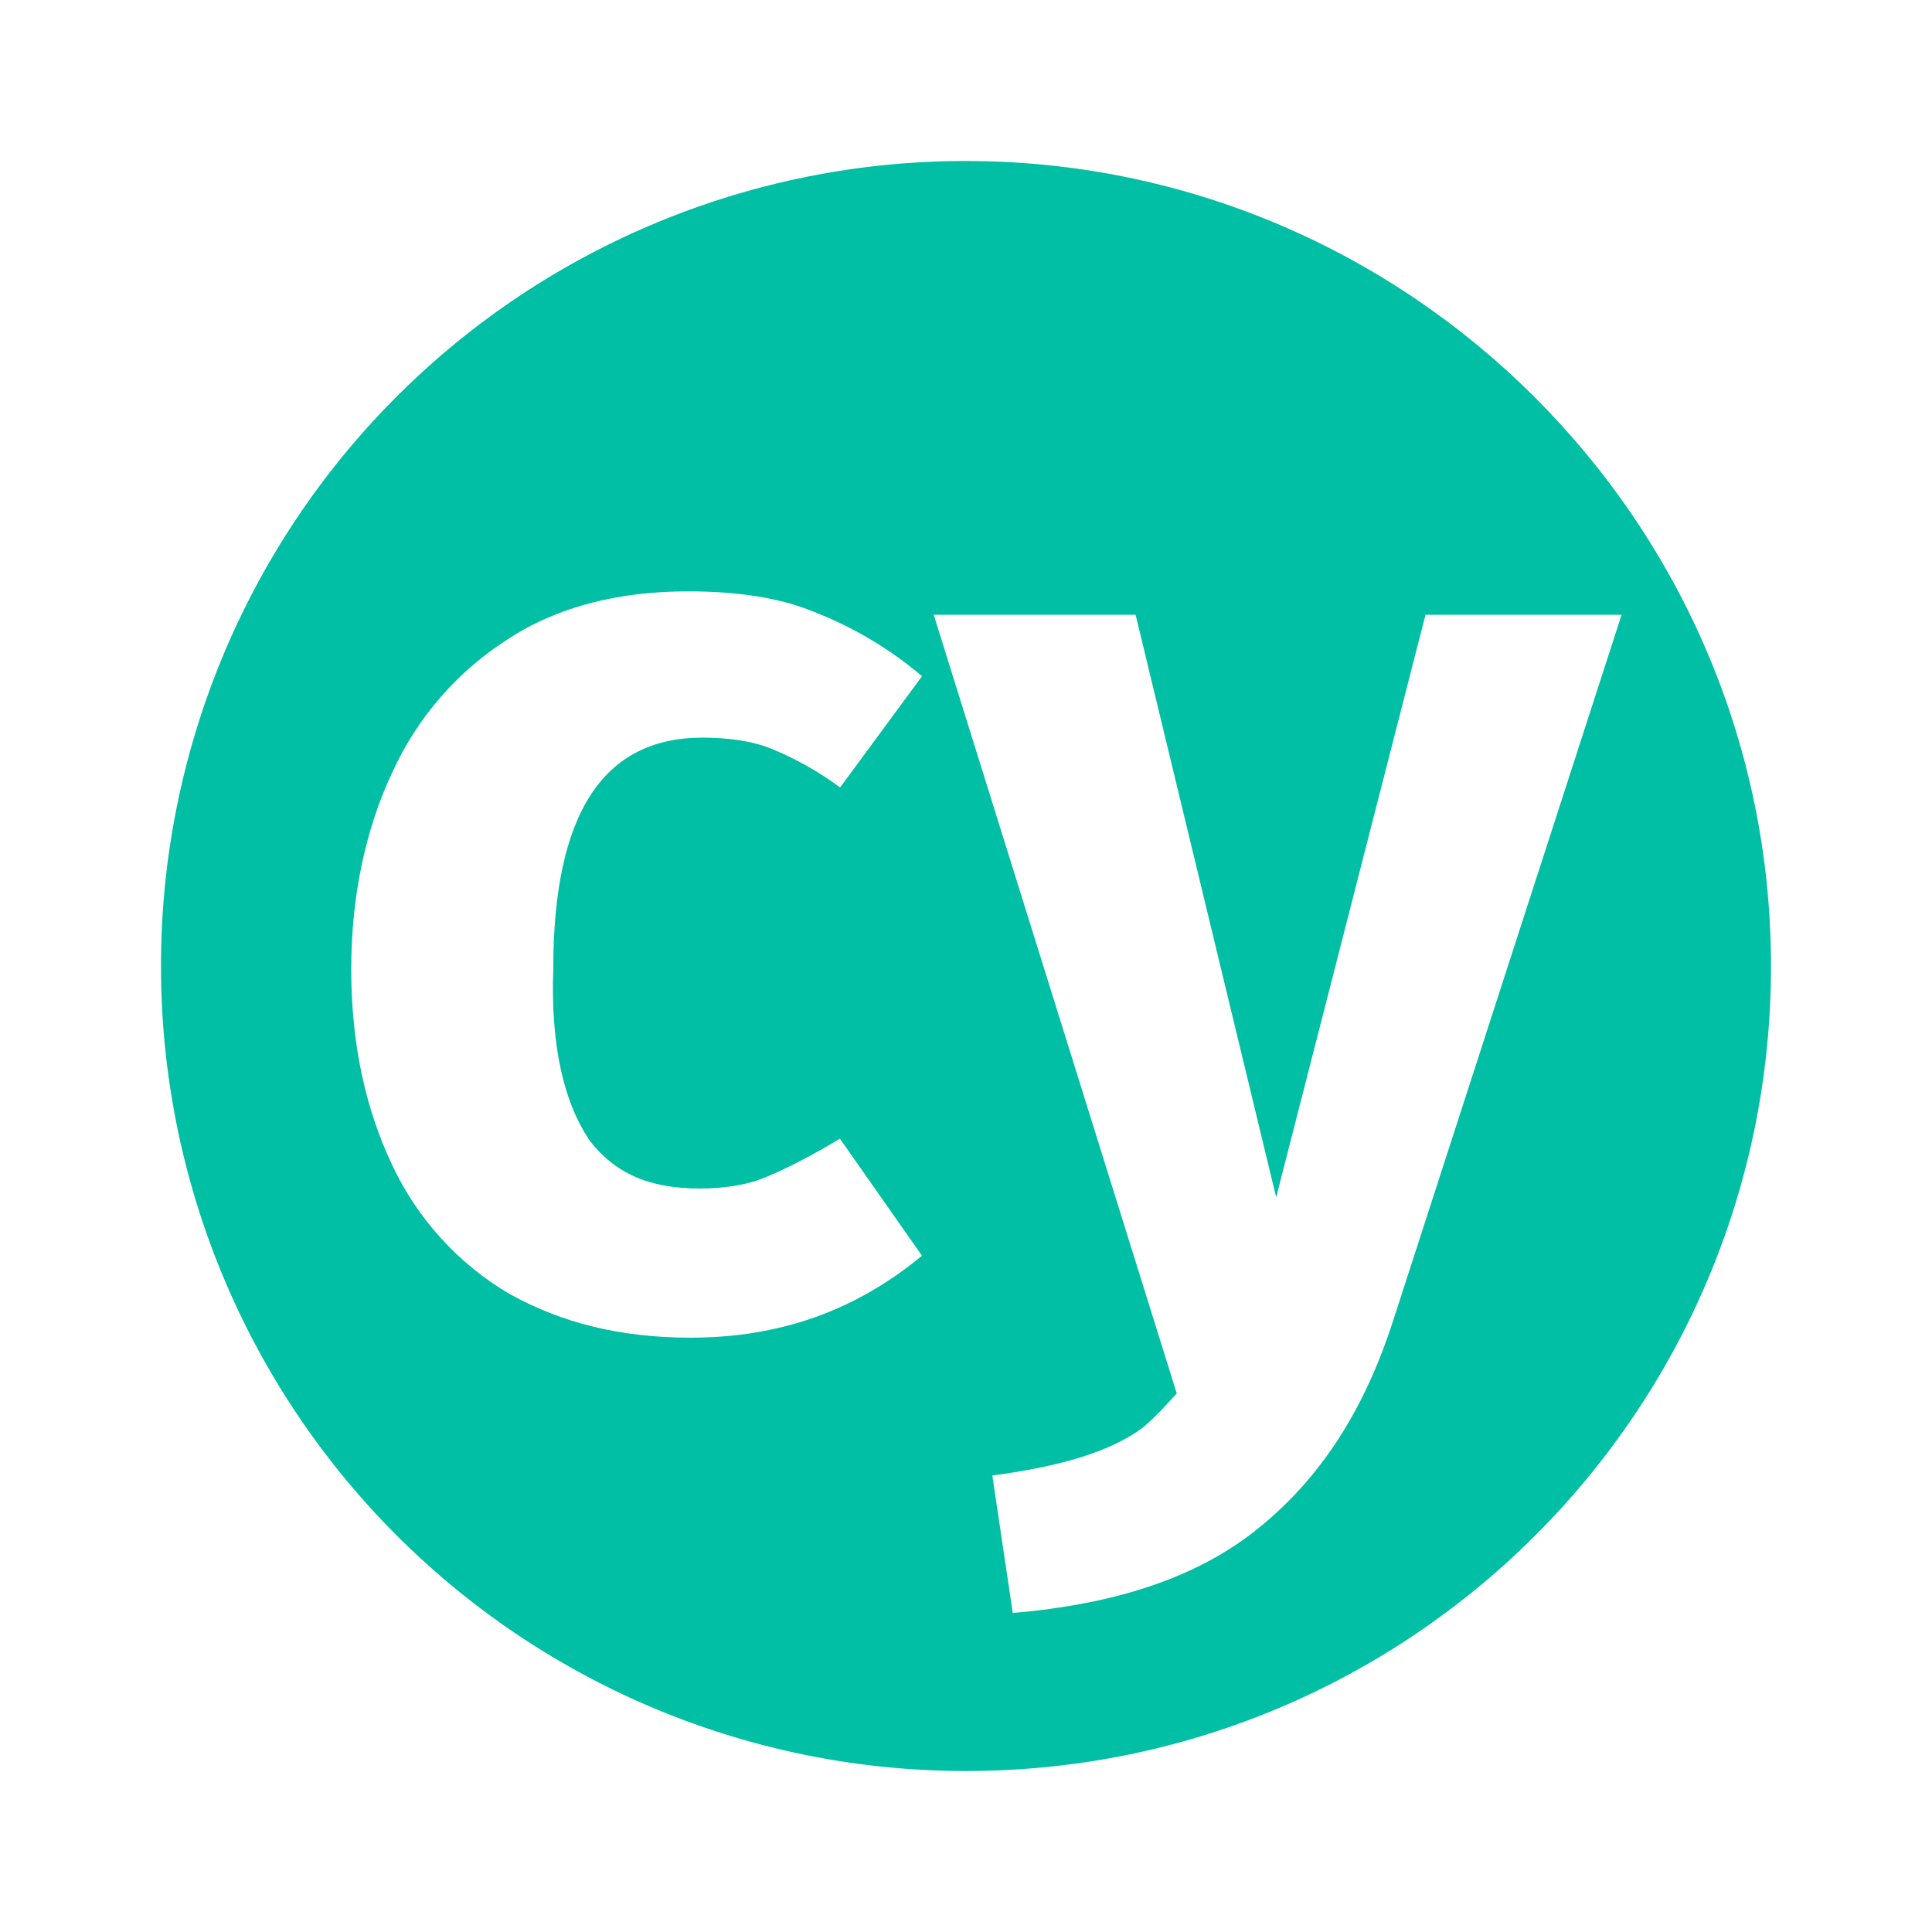
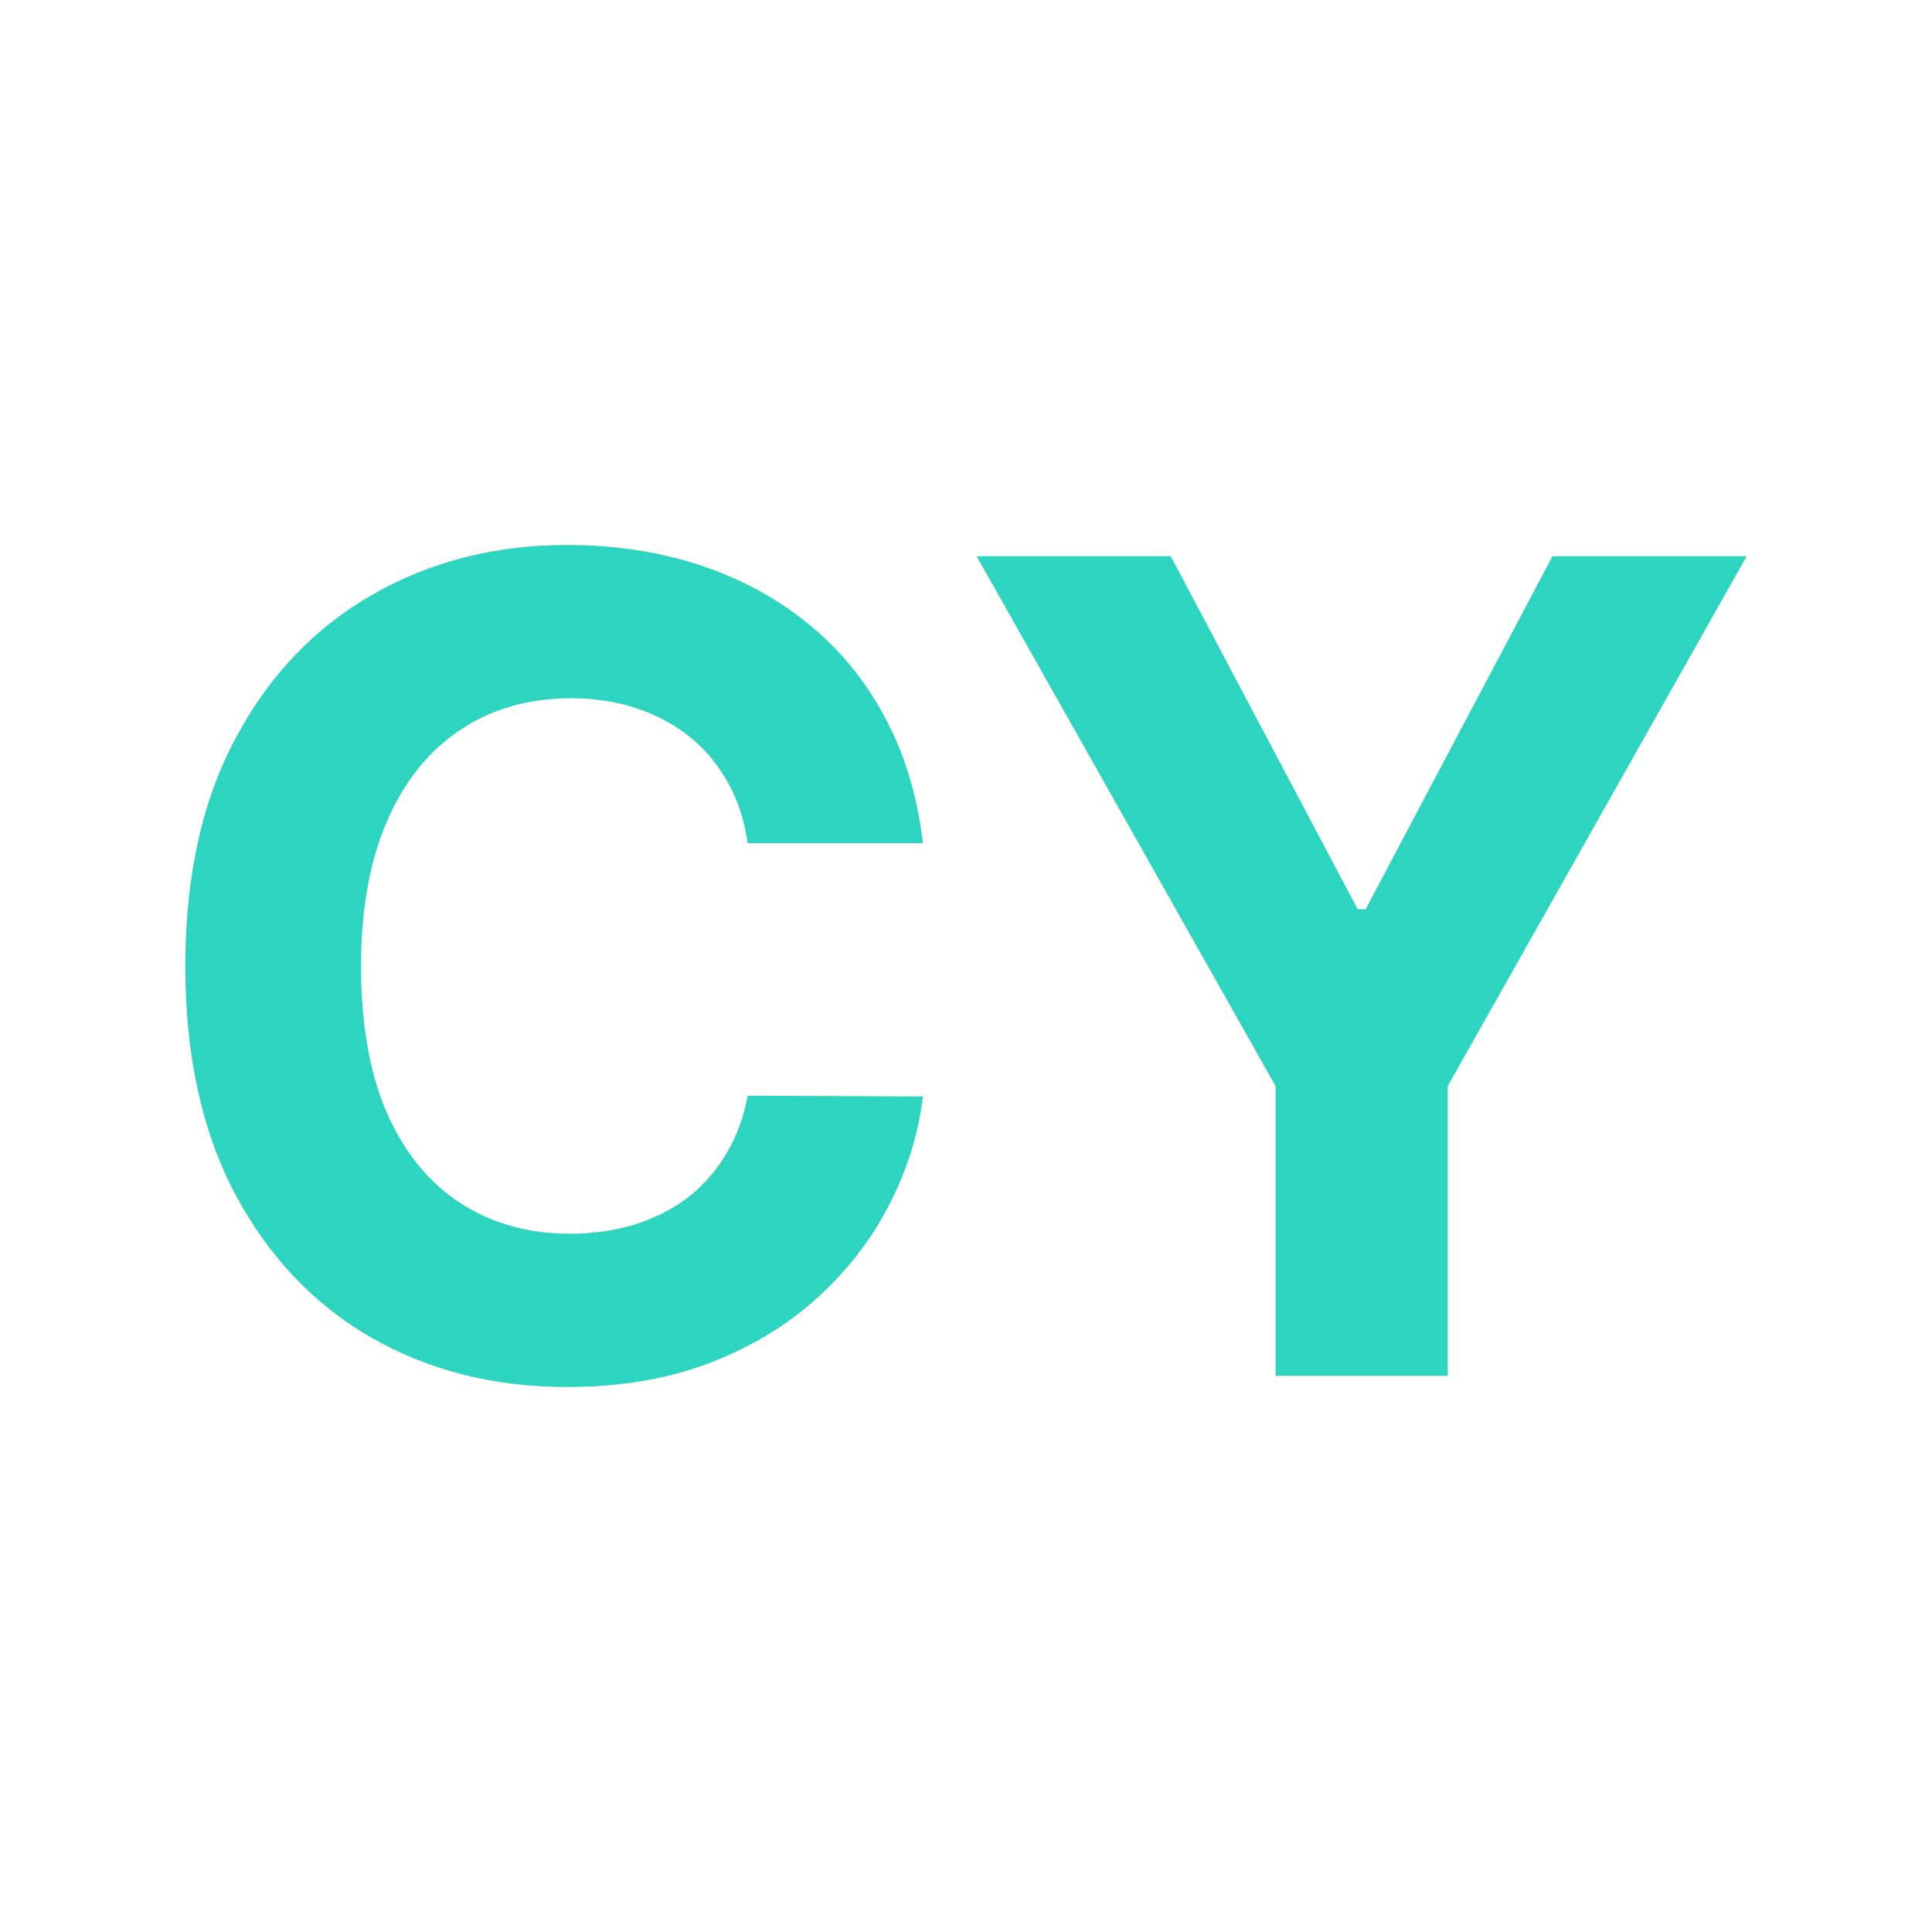
- <svg xmlns="http://www.w3.org/2000/svg" fill="none" version="1.1" viewBox="0 0 24 24">
-   <path d="m11.998 2a9.993 9.993 0 0 0-9.998 10 9.993 9.993 0 0 0 10 10c5.528 0 10-4.473 10-10-1e-3 -5.527-4.51-10-10.002-10zm-4.69 12.146c0.327 0.436 0.763 0.618 1.381 0.618 0.292 0 0.583-0.037 0.837-0.146 0.255-0.108 0.546-0.255 0.908-0.473l1.019 1.454c-0.836 0.692-1.782 1.018-2.873 1.018-0.873 0-1.6-0.182-2.254-0.545a3.66 3.66 0 0 1-1.454-1.599c-0.327-0.691-0.509-1.491-0.509-2.437 0-0.908 0.182-1.745 0.508-2.436a3.853 3.853 0 0 1 1.457-1.672c0.617-0.4 1.38-0.582 2.217-0.582 0.583 0 1.128 0.072 1.564 0.254 0.49 0.19 0.944 0.46 1.345 0.8l-1.018 1.382a3.987 3.987 0 0 0-0.836-0.474c-0.254-0.108-0.582-0.145-0.873-0.145-1.236 0-1.854 0.945-1.854 2.872-0.036 0.983 0.146 1.673 0.437 2.11zm10 2.254c-0.363 1.128-0.909 1.964-1.673 2.582-0.763 0.619-1.782 0.946-3.054 1.055l-0.254-1.708c0.836-0.11 1.454-0.292 1.854-0.583 0.145-0.108 0.437-0.436 0.437-0.436l-3.019-9.673h2.508l1.746 7.236 1.855-7.236h2.436z" fill="#00bfa5" />
+ <svg xmlns="http://www.w3.org/2000/svg" width="24" height="24" viewBox="0 0 24 24" fill="none">
+   <path d="M11.465 10.474H9.288C9.248 10.192 9.167 9.942 9.044 9.723C8.921 9.501 8.764 9.312 8.572 9.156C8.379 9 8.157 8.881 7.905 8.798C7.657 8.715 7.387 8.674 7.095 8.674C6.568 8.674 6.109 8.805 5.718 9.067C5.327 9.325 5.024 9.703 4.808 10.2C4.593 10.694 4.485 11.294 4.485 12C4.485 12.726 4.593 13.336 4.808 13.83C5.027 14.323 5.332 14.696 5.723 14.948C6.114 15.2 6.566 15.326 7.08 15.326C7.369 15.326 7.635 15.288 7.881 15.212C8.129 15.135 8.35 15.024 8.542 14.879C8.734 14.729 8.893 14.549 9.019 14.337C9.148 14.124 9.238 13.883 9.288 13.611L11.465 13.621C11.409 14.088 11.268 14.539 11.043 14.973C10.82 15.404 10.521 15.79 10.143 16.131C9.768 16.47 9.321 16.738 8.8 16.937C8.283 17.132 7.698 17.23 7.045 17.23C6.137 17.23 5.325 17.025 4.609 16.614C3.897 16.203 3.333 15.608 2.919 14.829C2.508 14.05 2.302 13.107 2.302 12C2.302 10.89 2.511 9.945 2.929 9.166C3.347 8.387 3.913 7.794 4.629 7.386C5.345 6.975 6.151 6.77 7.045 6.77C7.635 6.77 8.182 6.853 8.686 7.018C9.193 7.184 9.642 7.426 10.033 7.744C10.424 8.059 10.743 8.445 10.988 8.903C11.236 9.36 11.396 9.884 11.465 10.474Z" fill="#2DD4BF" />
+   <path d="M12.132 6.909H14.543L16.865 11.294H16.965L19.286 6.909H21.698L17.984 13.492V17.091H15.846V13.492L12.132 6.909Z" fill="#2DD4BF" />
</svg>
